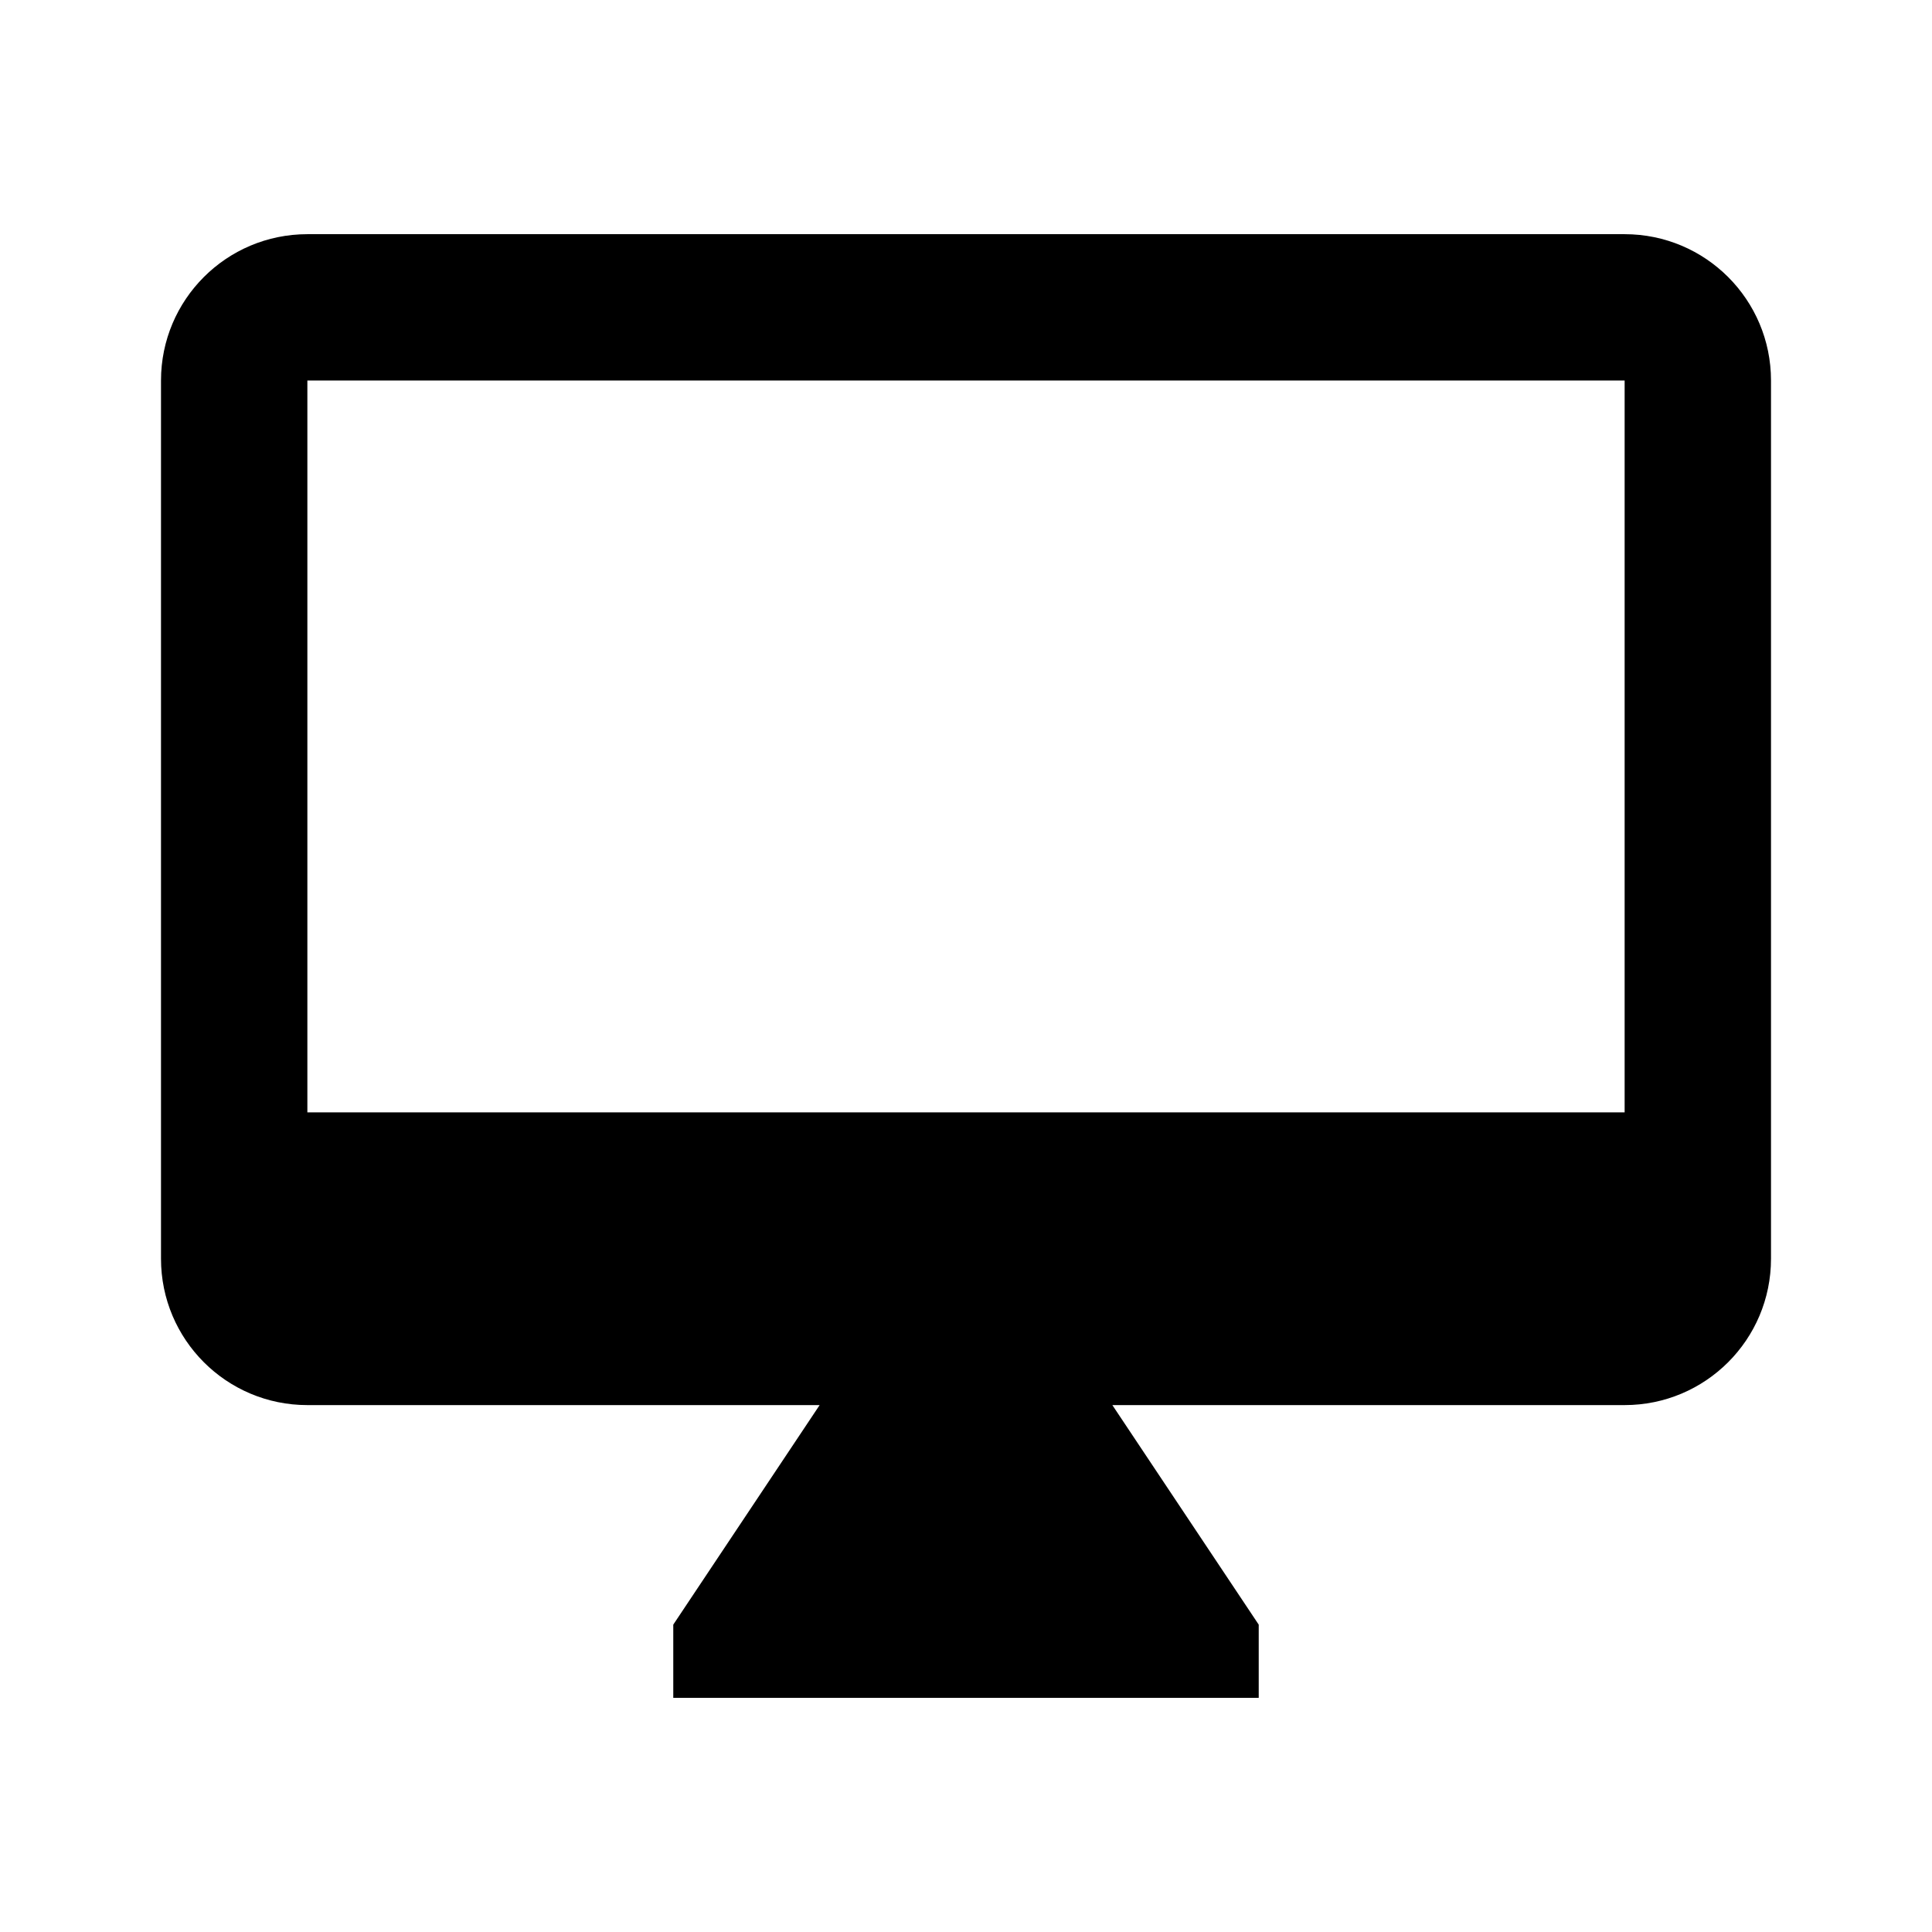
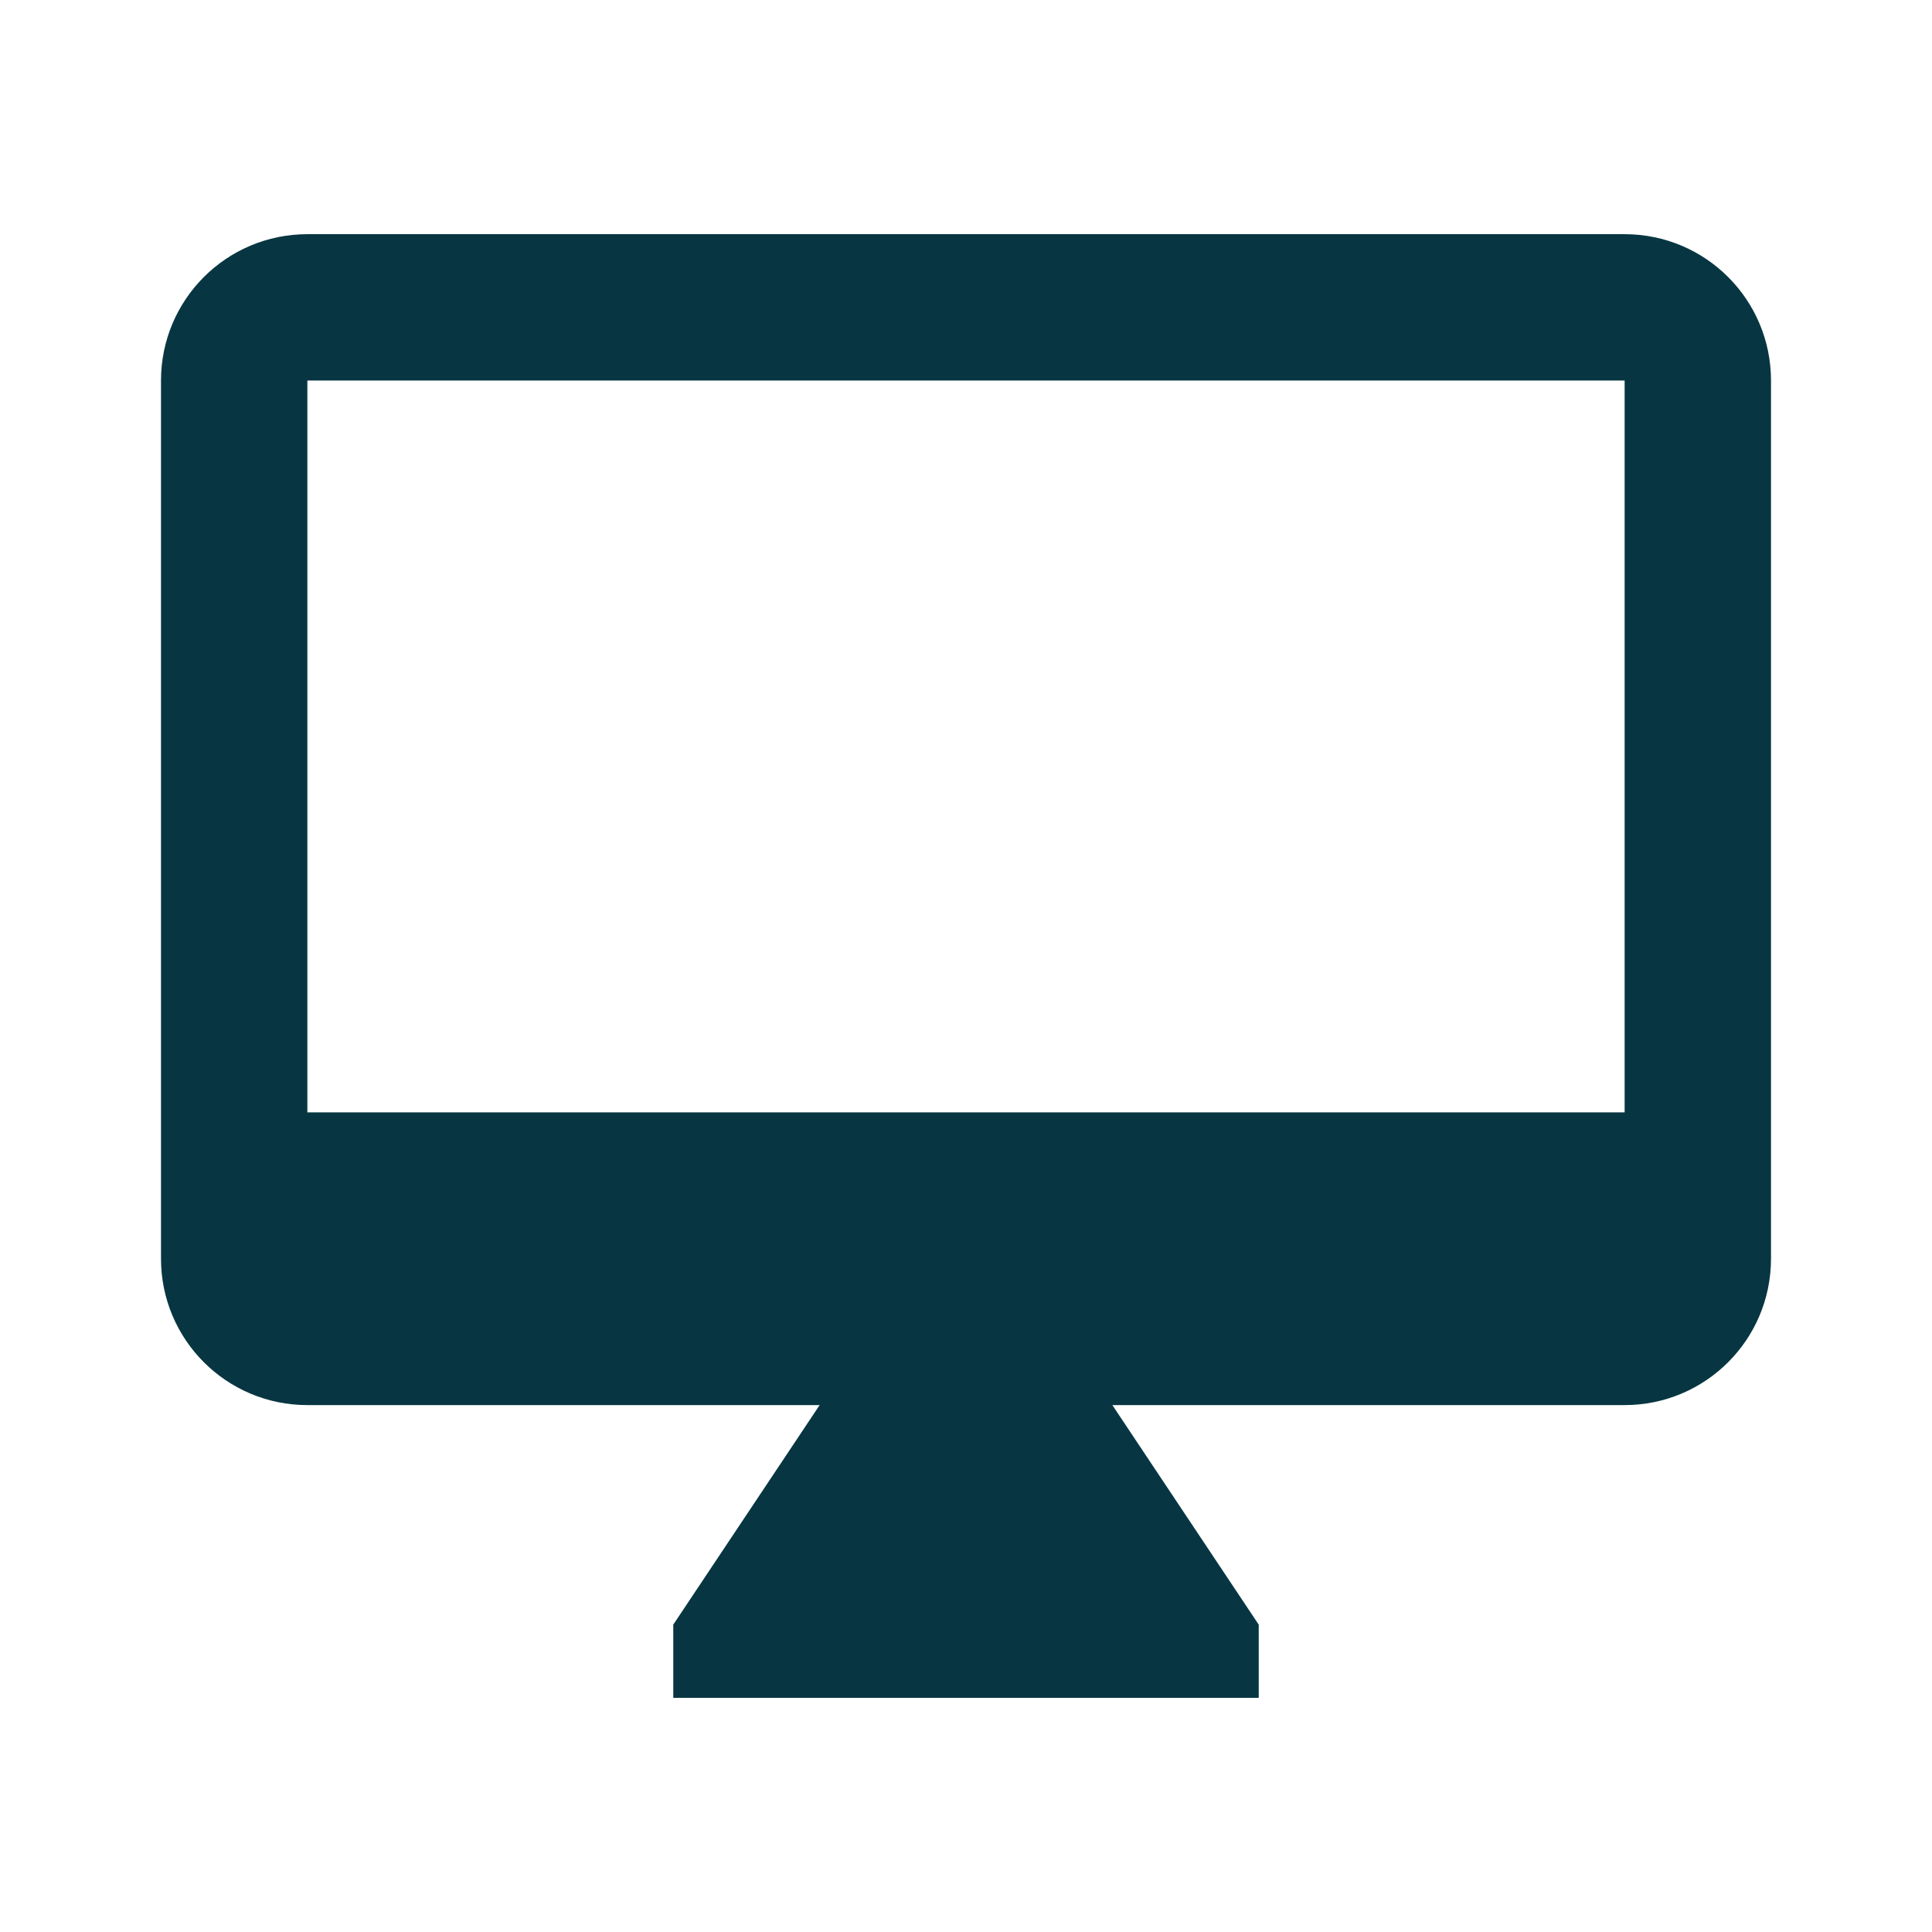
<svg xmlns="http://www.w3.org/2000/svg" width="240" height="240" viewBox="0 0 240 240" version="1.1" id="svg4">
  <defs id="defs8" />
-   <path d="M 201.818,29.091 H 38.182 C 28.136,29.091 20,37.227 20,47.273 V 156.364 c 0,10.045 8.136,18.182 18.182,18.182 h 63.636 l -18.182,27.273 v 9.091 h 72.727 v -9.091 l -18.182,-27.273 h 63.636 C 211.864,174.545 220,166.409 220,156.364 V 47.273 c 0,-10.045 -8.136,-18.182 -18.182,-18.182 z m 0,109.091 H 38.182 V 47.273 H 201.818 Z" id="path2" style="fill:#000000;fill-opacity:1;stroke-width:4.545" />
+   <path d="M 201.818,29.091 H 38.182 C 28.136,29.091 20,37.227 20,47.273 V 156.364 c 0,10.045 8.136,18.182 18.182,18.182 h 63.636 l -18.182,27.273 v 9.091 h 72.727 v -9.091 l -18.182,-27.273 h 63.636 C 211.864,174.545 220,166.409 220,156.364 V 47.273 c 0,-10.045 -8.136,-18.182 -18.182,-18.182 z m 0,109.091 H 38.182 V 47.273 H 201.818 Z" id="path2" style="fill:#073642;fill-opacity:1;stroke-width:4.545" />
</svg>
